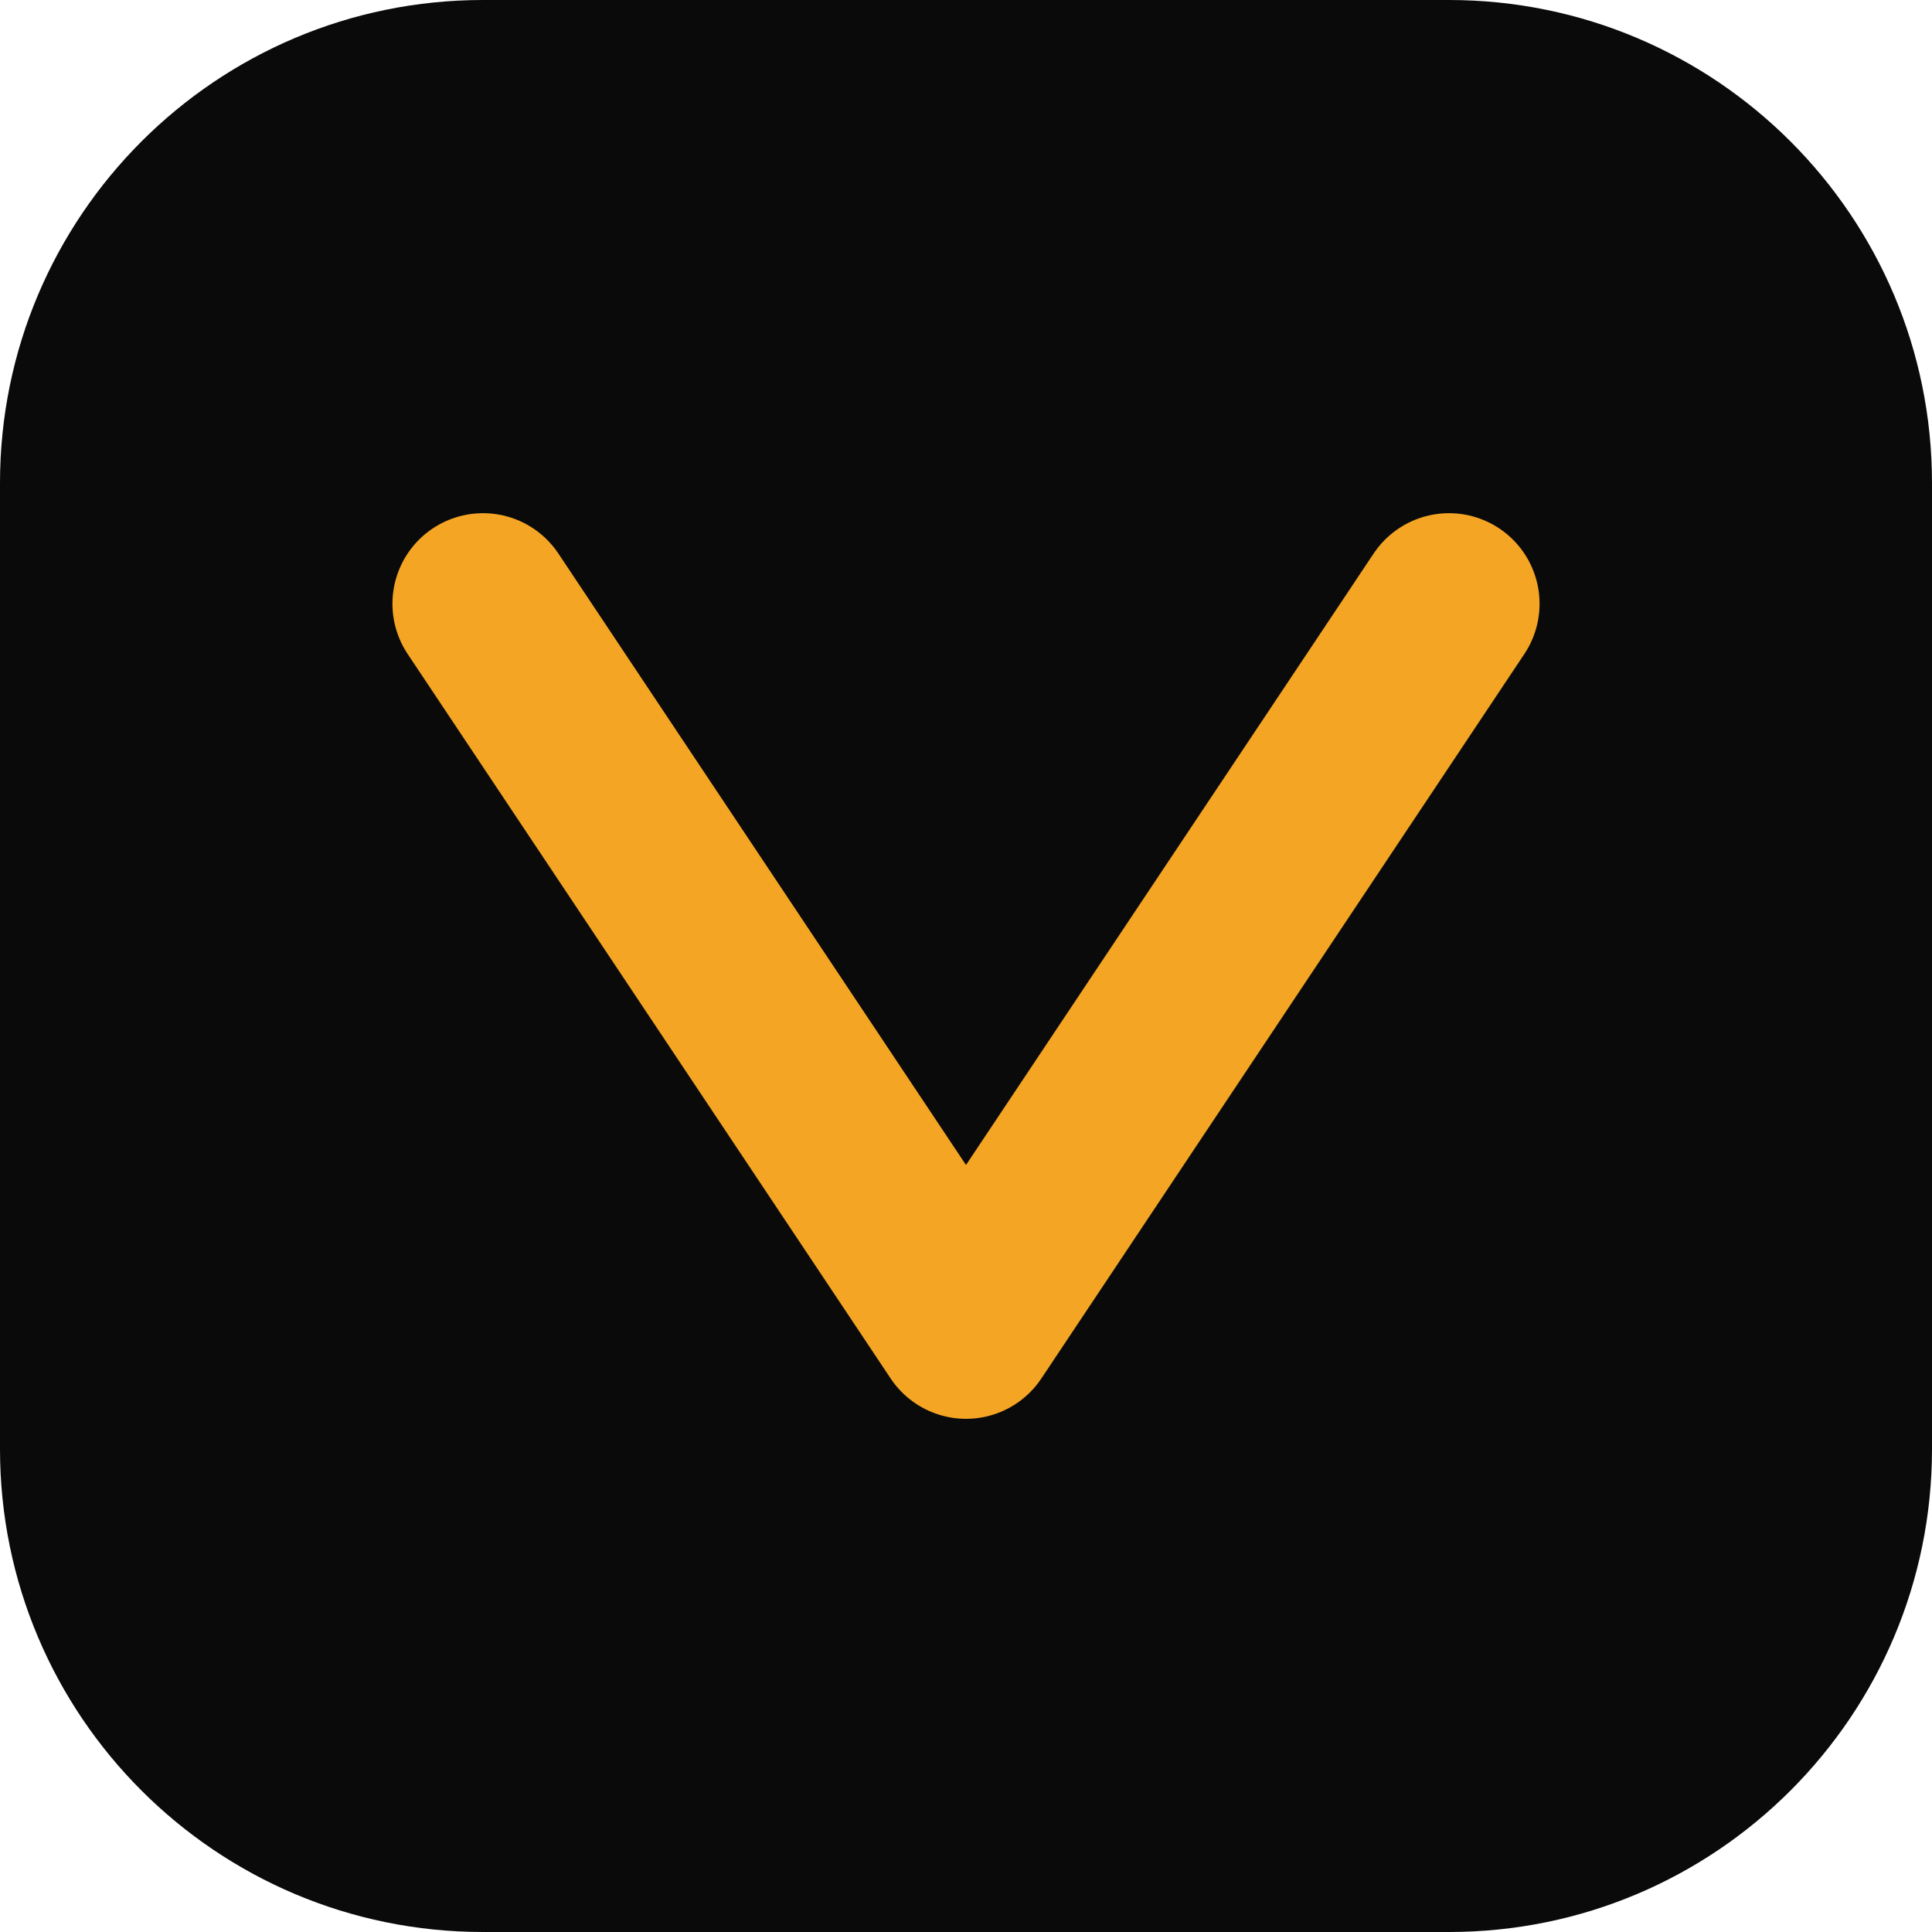
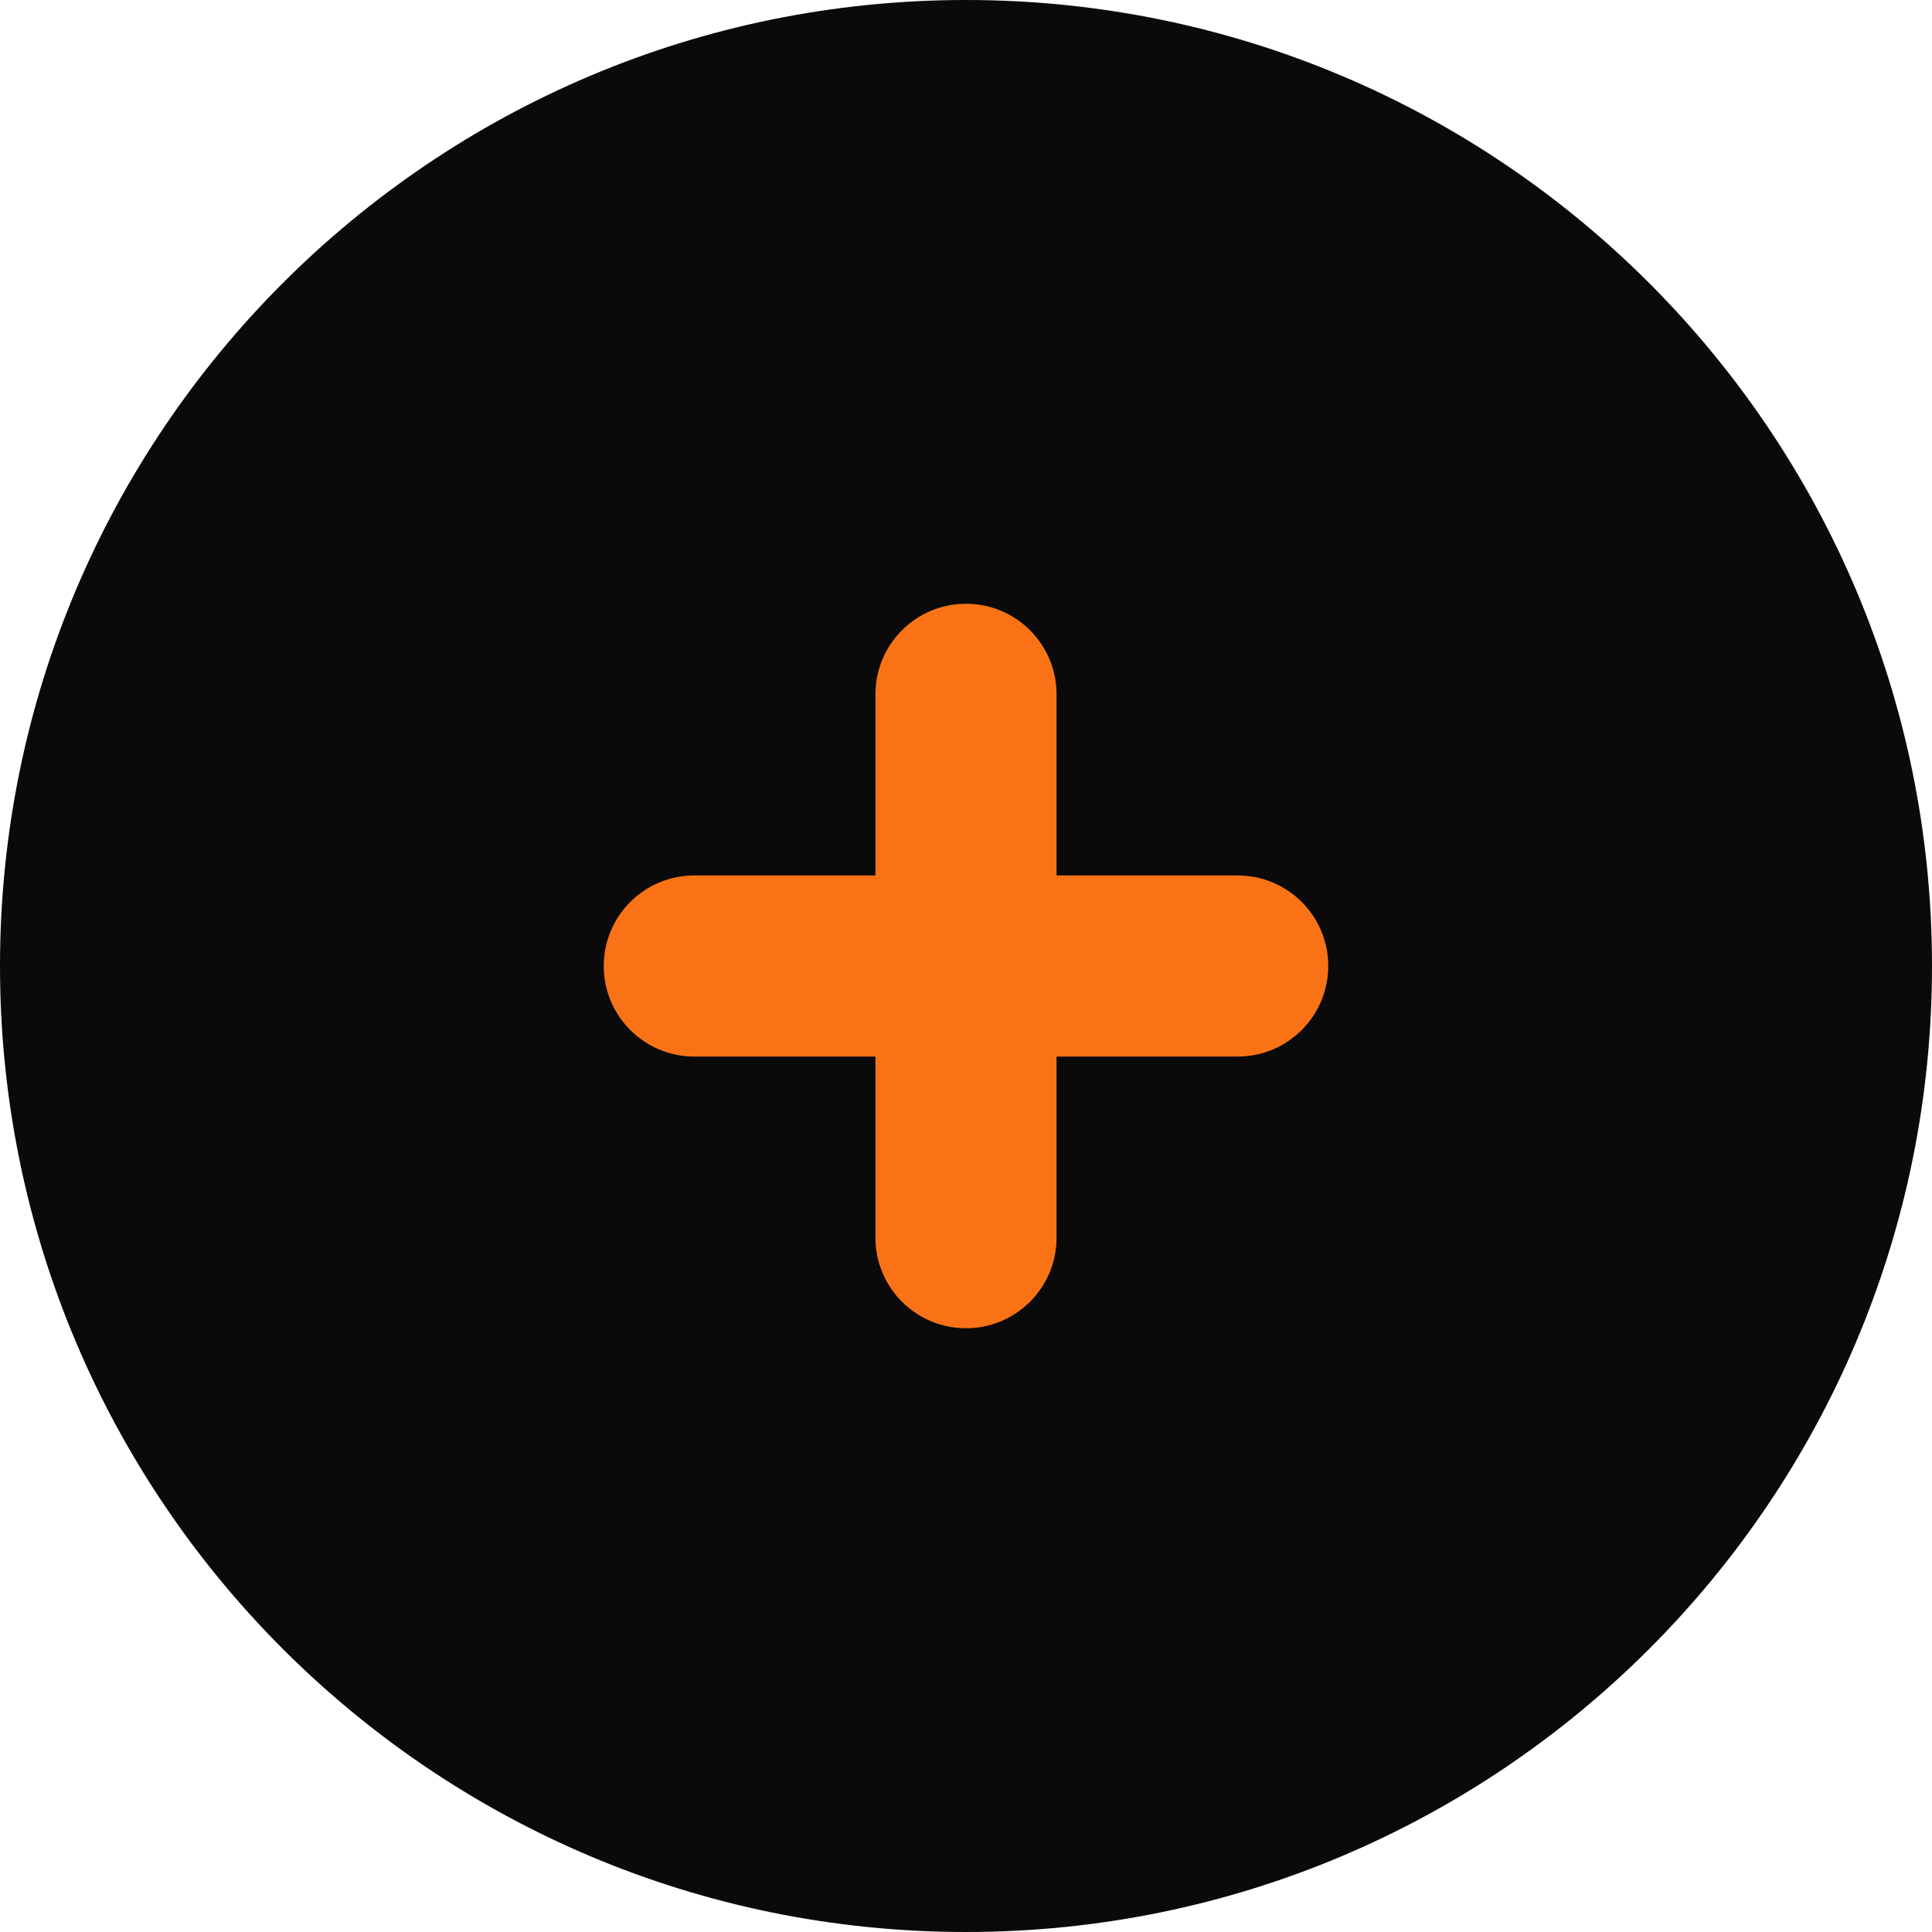
<svg xmlns="http://www.w3.org/2000/svg" width="32" height="32" viewBox="0 0 32 32" fill="none">
-   <rect width="32" height="32" rx="8" fill="#0a0a0a" />
-   <path d="M8 10L16 22L24 10" stroke="#f5a524" stroke-width="3" stroke-linecap="round" stroke-linejoin="round" />
+   <circle cx="16" cy="16" r="16" fill="#0a0a0a" />
+   <g transform="translate(16, 16)">
+     <rect x="-6" y="-1.5" width="12" height="3" rx="1.5" fill="#f97316" />
+     <rect x="-1.5" y="-6" width="3" height="12" rx="1.5" fill="#f97316" />
+   </g>
</svg>
